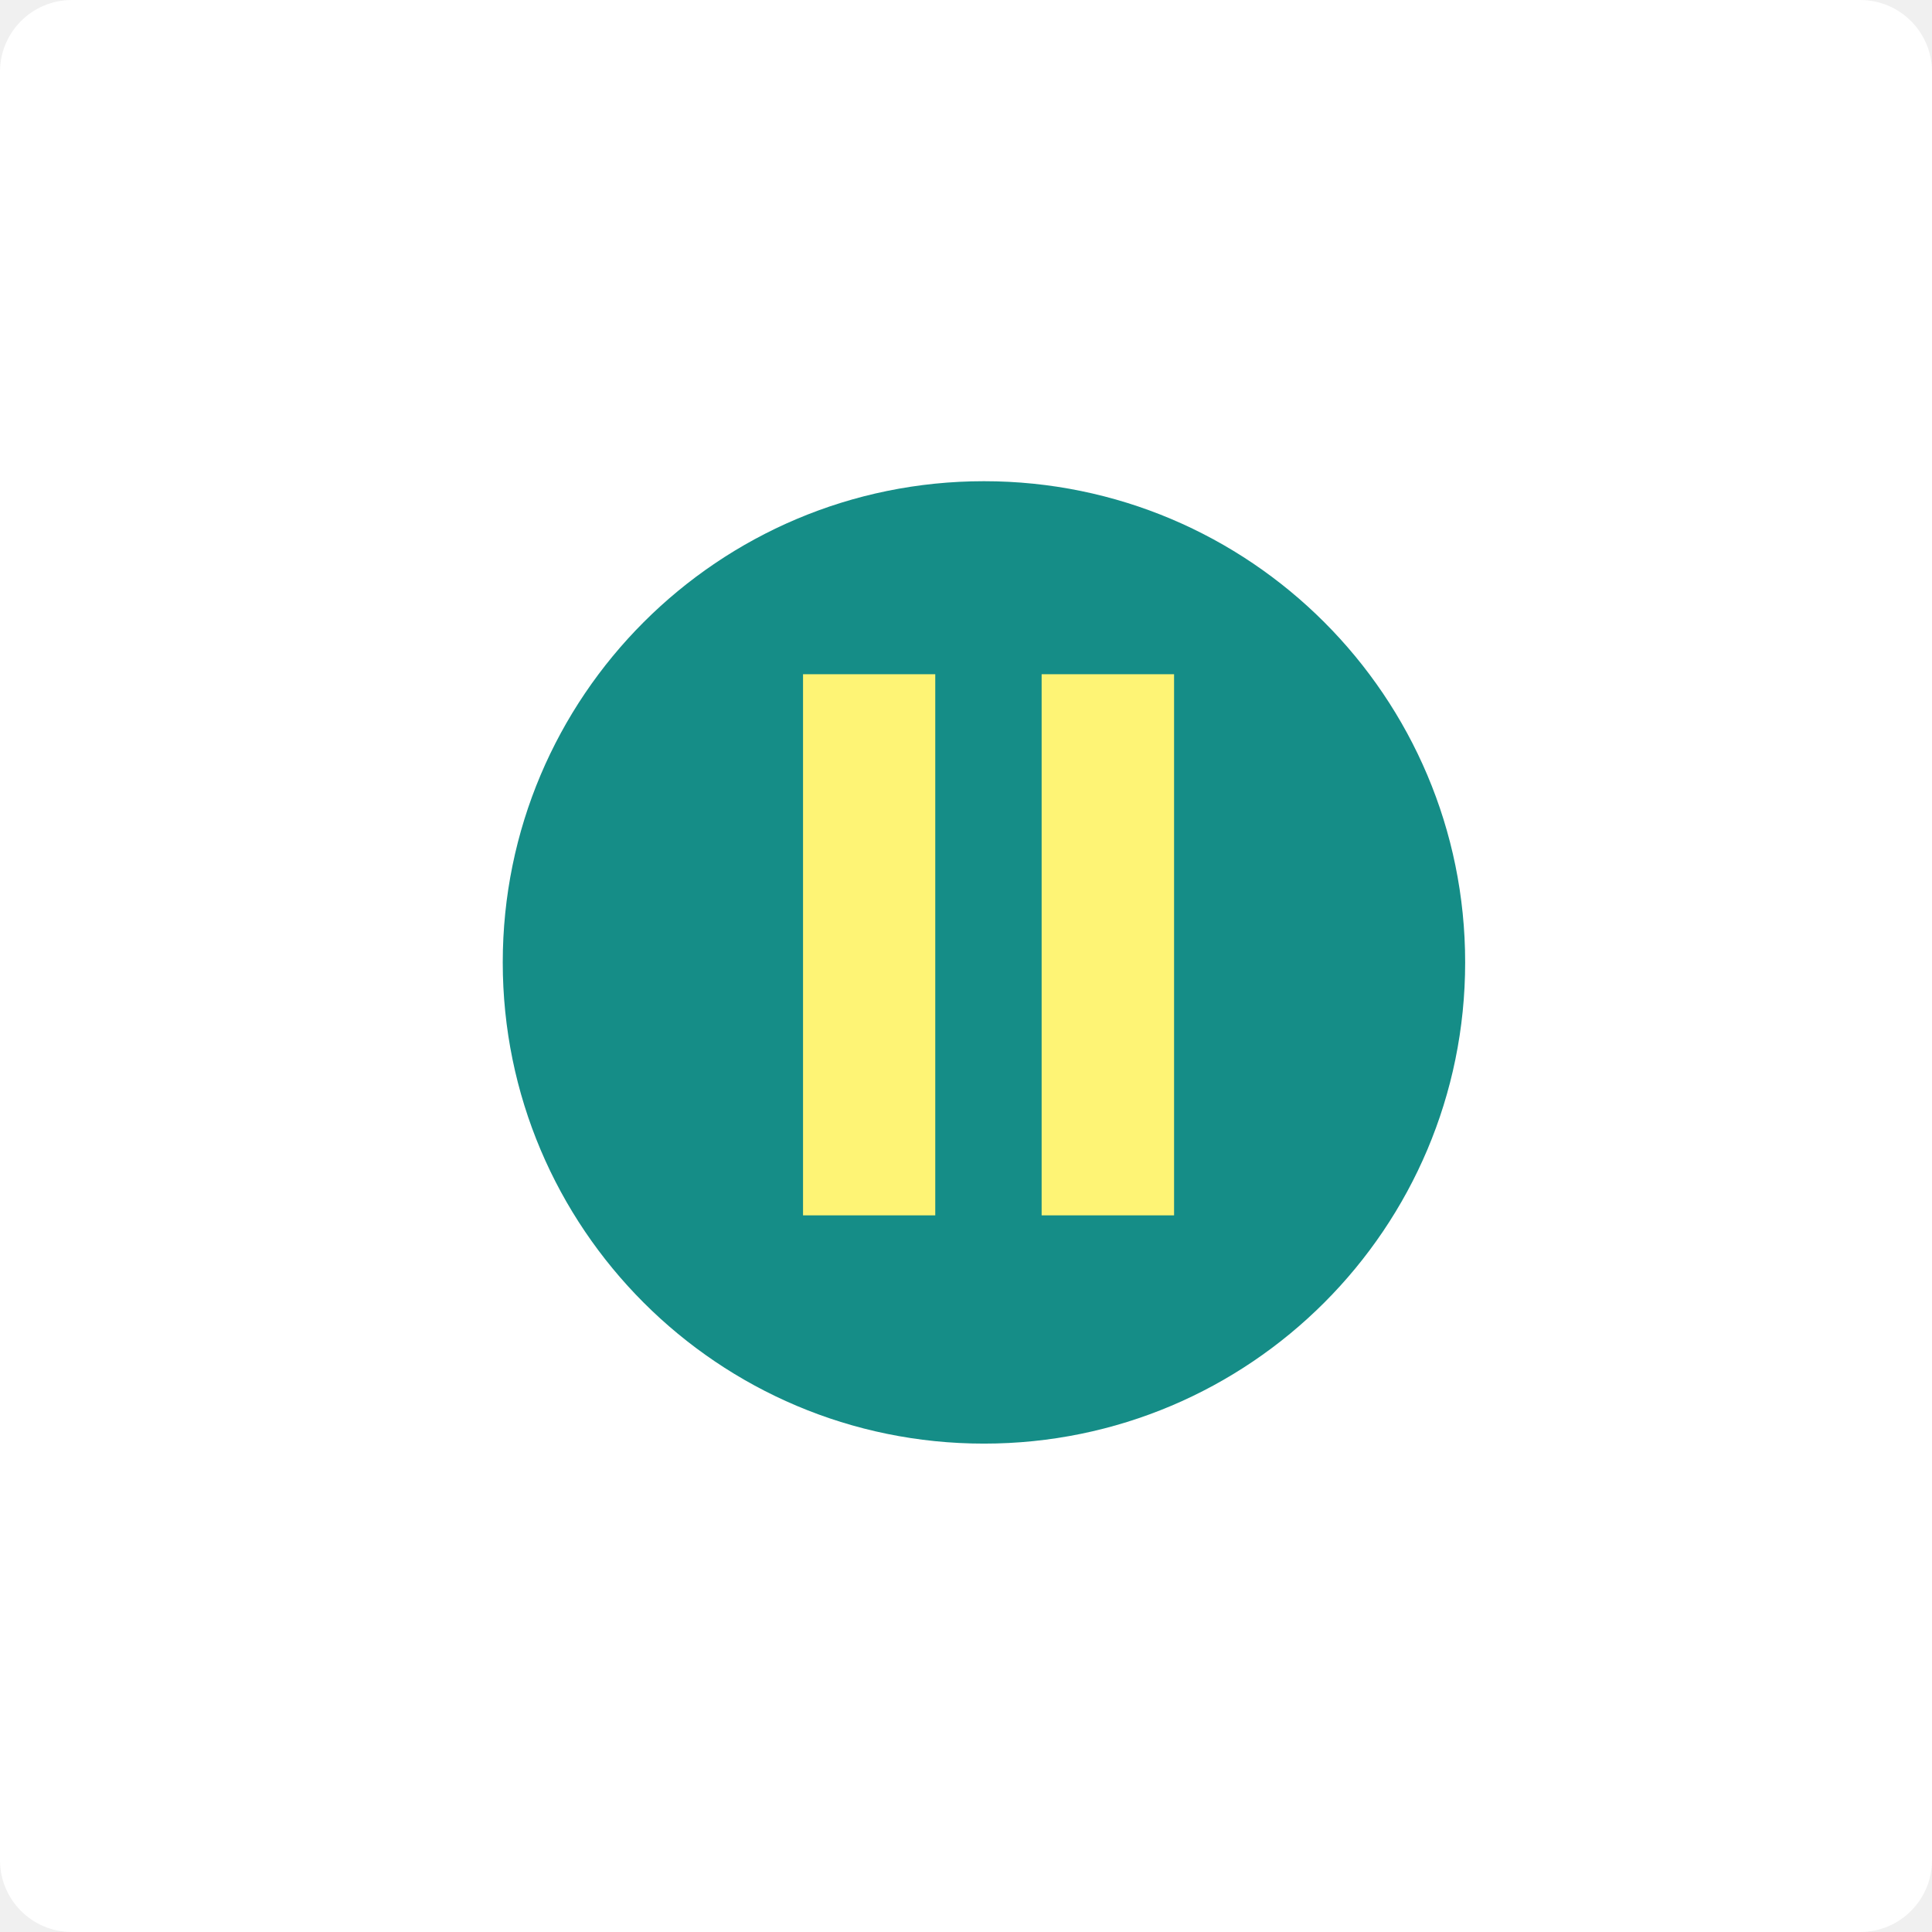
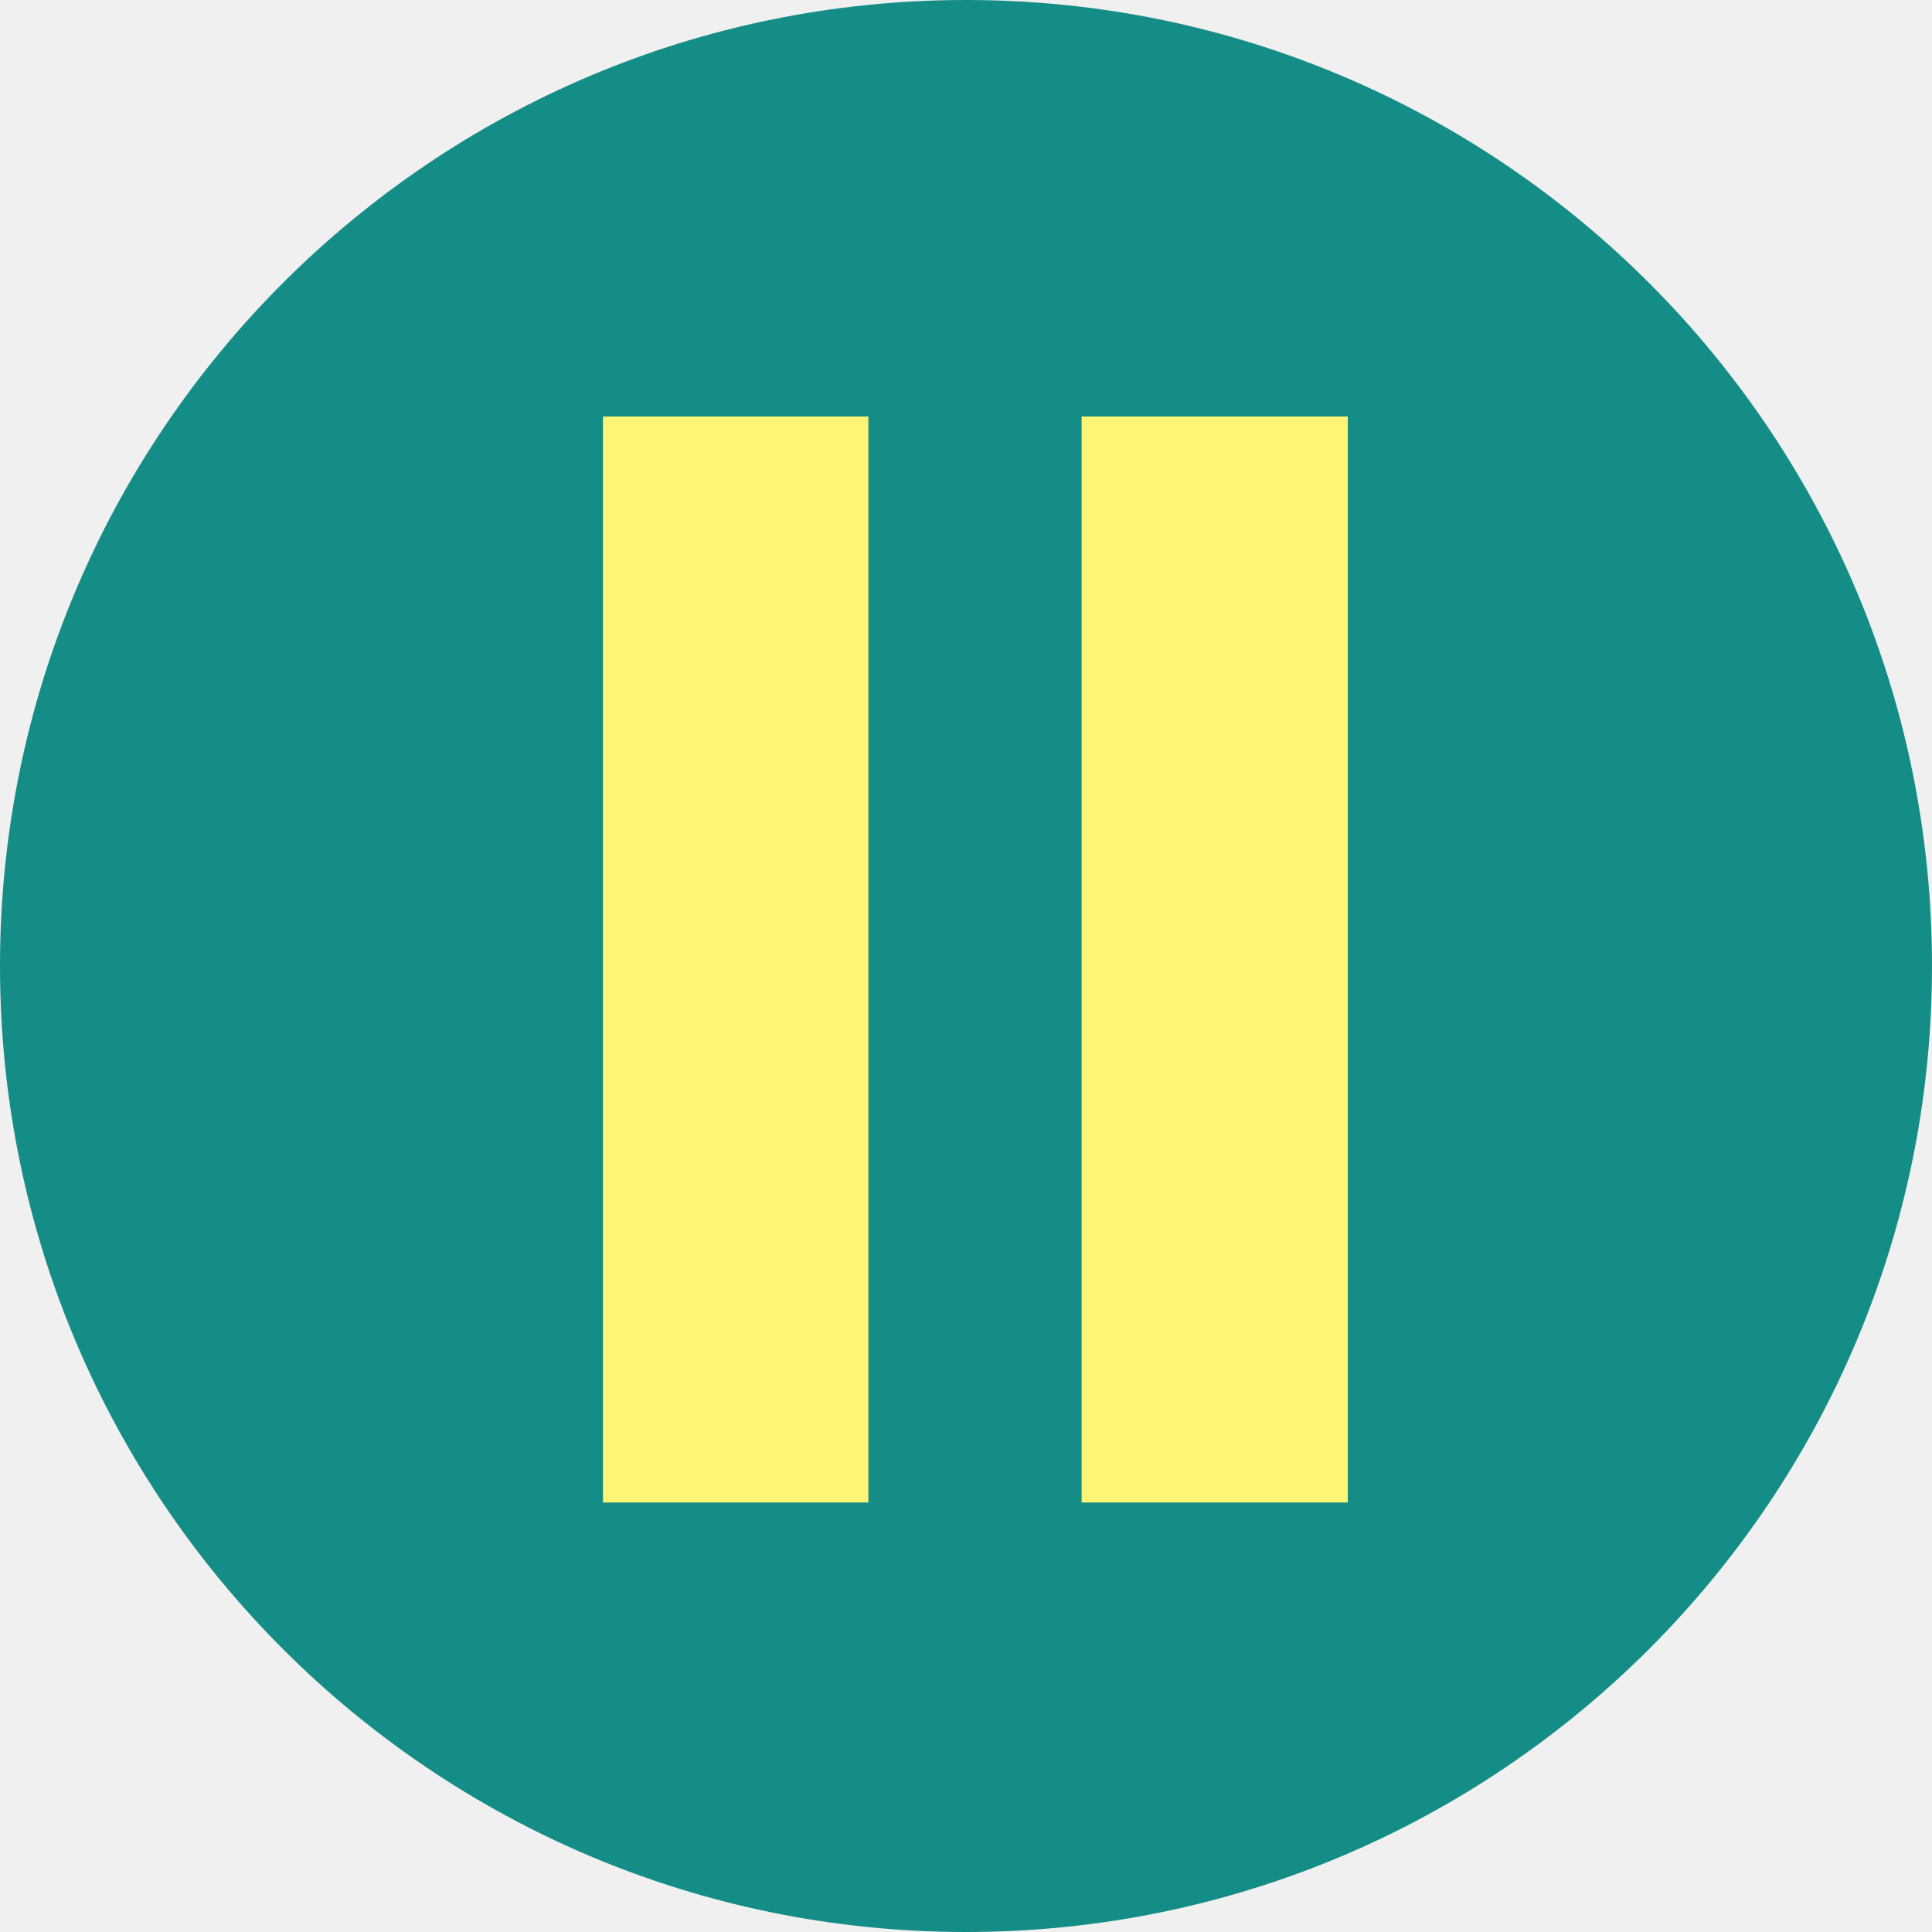
- <svg xmlns="http://www.w3.org/2000/svg" width="269" height="269">
+ <svg xmlns="http://www.w3.org/2000/svg" width="134" height="134">
  <defs>
-     <style>.cls-3{fill:#fef475}</style>
+     <style>.cls-2{fill:#fef475;fill-rule:evenodd}</style>
  </defs>
-   <rect id="PLAYER" width="269" height="269" rx="10" ry="10" fill="#fff" />
-   <circle id="PAUSE_BUTTON" data-name="PAUSE BUTTON" cx="137" cy="134" r="67" fill="#158d87" />
-   <path id="PAUSE_2" data-name="PAUSE 2" class="cls-3" d="M145.03 93.875h18.44v75.344h-18.44z" />
-   <path id="PAUSE_1" data-name="PAUSE 1" class="cls-3" d="M111.81 93.875h18.41v75.344h-18.41z" />
+   <circle id="PAUSE_BUTTON" data-name="PAUSE BUTTON" cx="67" cy="67" r="67" fill="#158d87" />
+   <path id="PAUSE_2" data-name="PAUSE 2" class="cls-2" d="M1152.02 627.887h18.46v75.323h-18.46v-75.323z" transform="translate(-1077 -599)" />
+   <path id="PAUSE_1" data-name="PAUSE 1" class="cls-2" d="M1118.82 627.887h18.41v75.323h-18.41v-75.323z" transform="translate(-1077 -599)" />
</svg>
